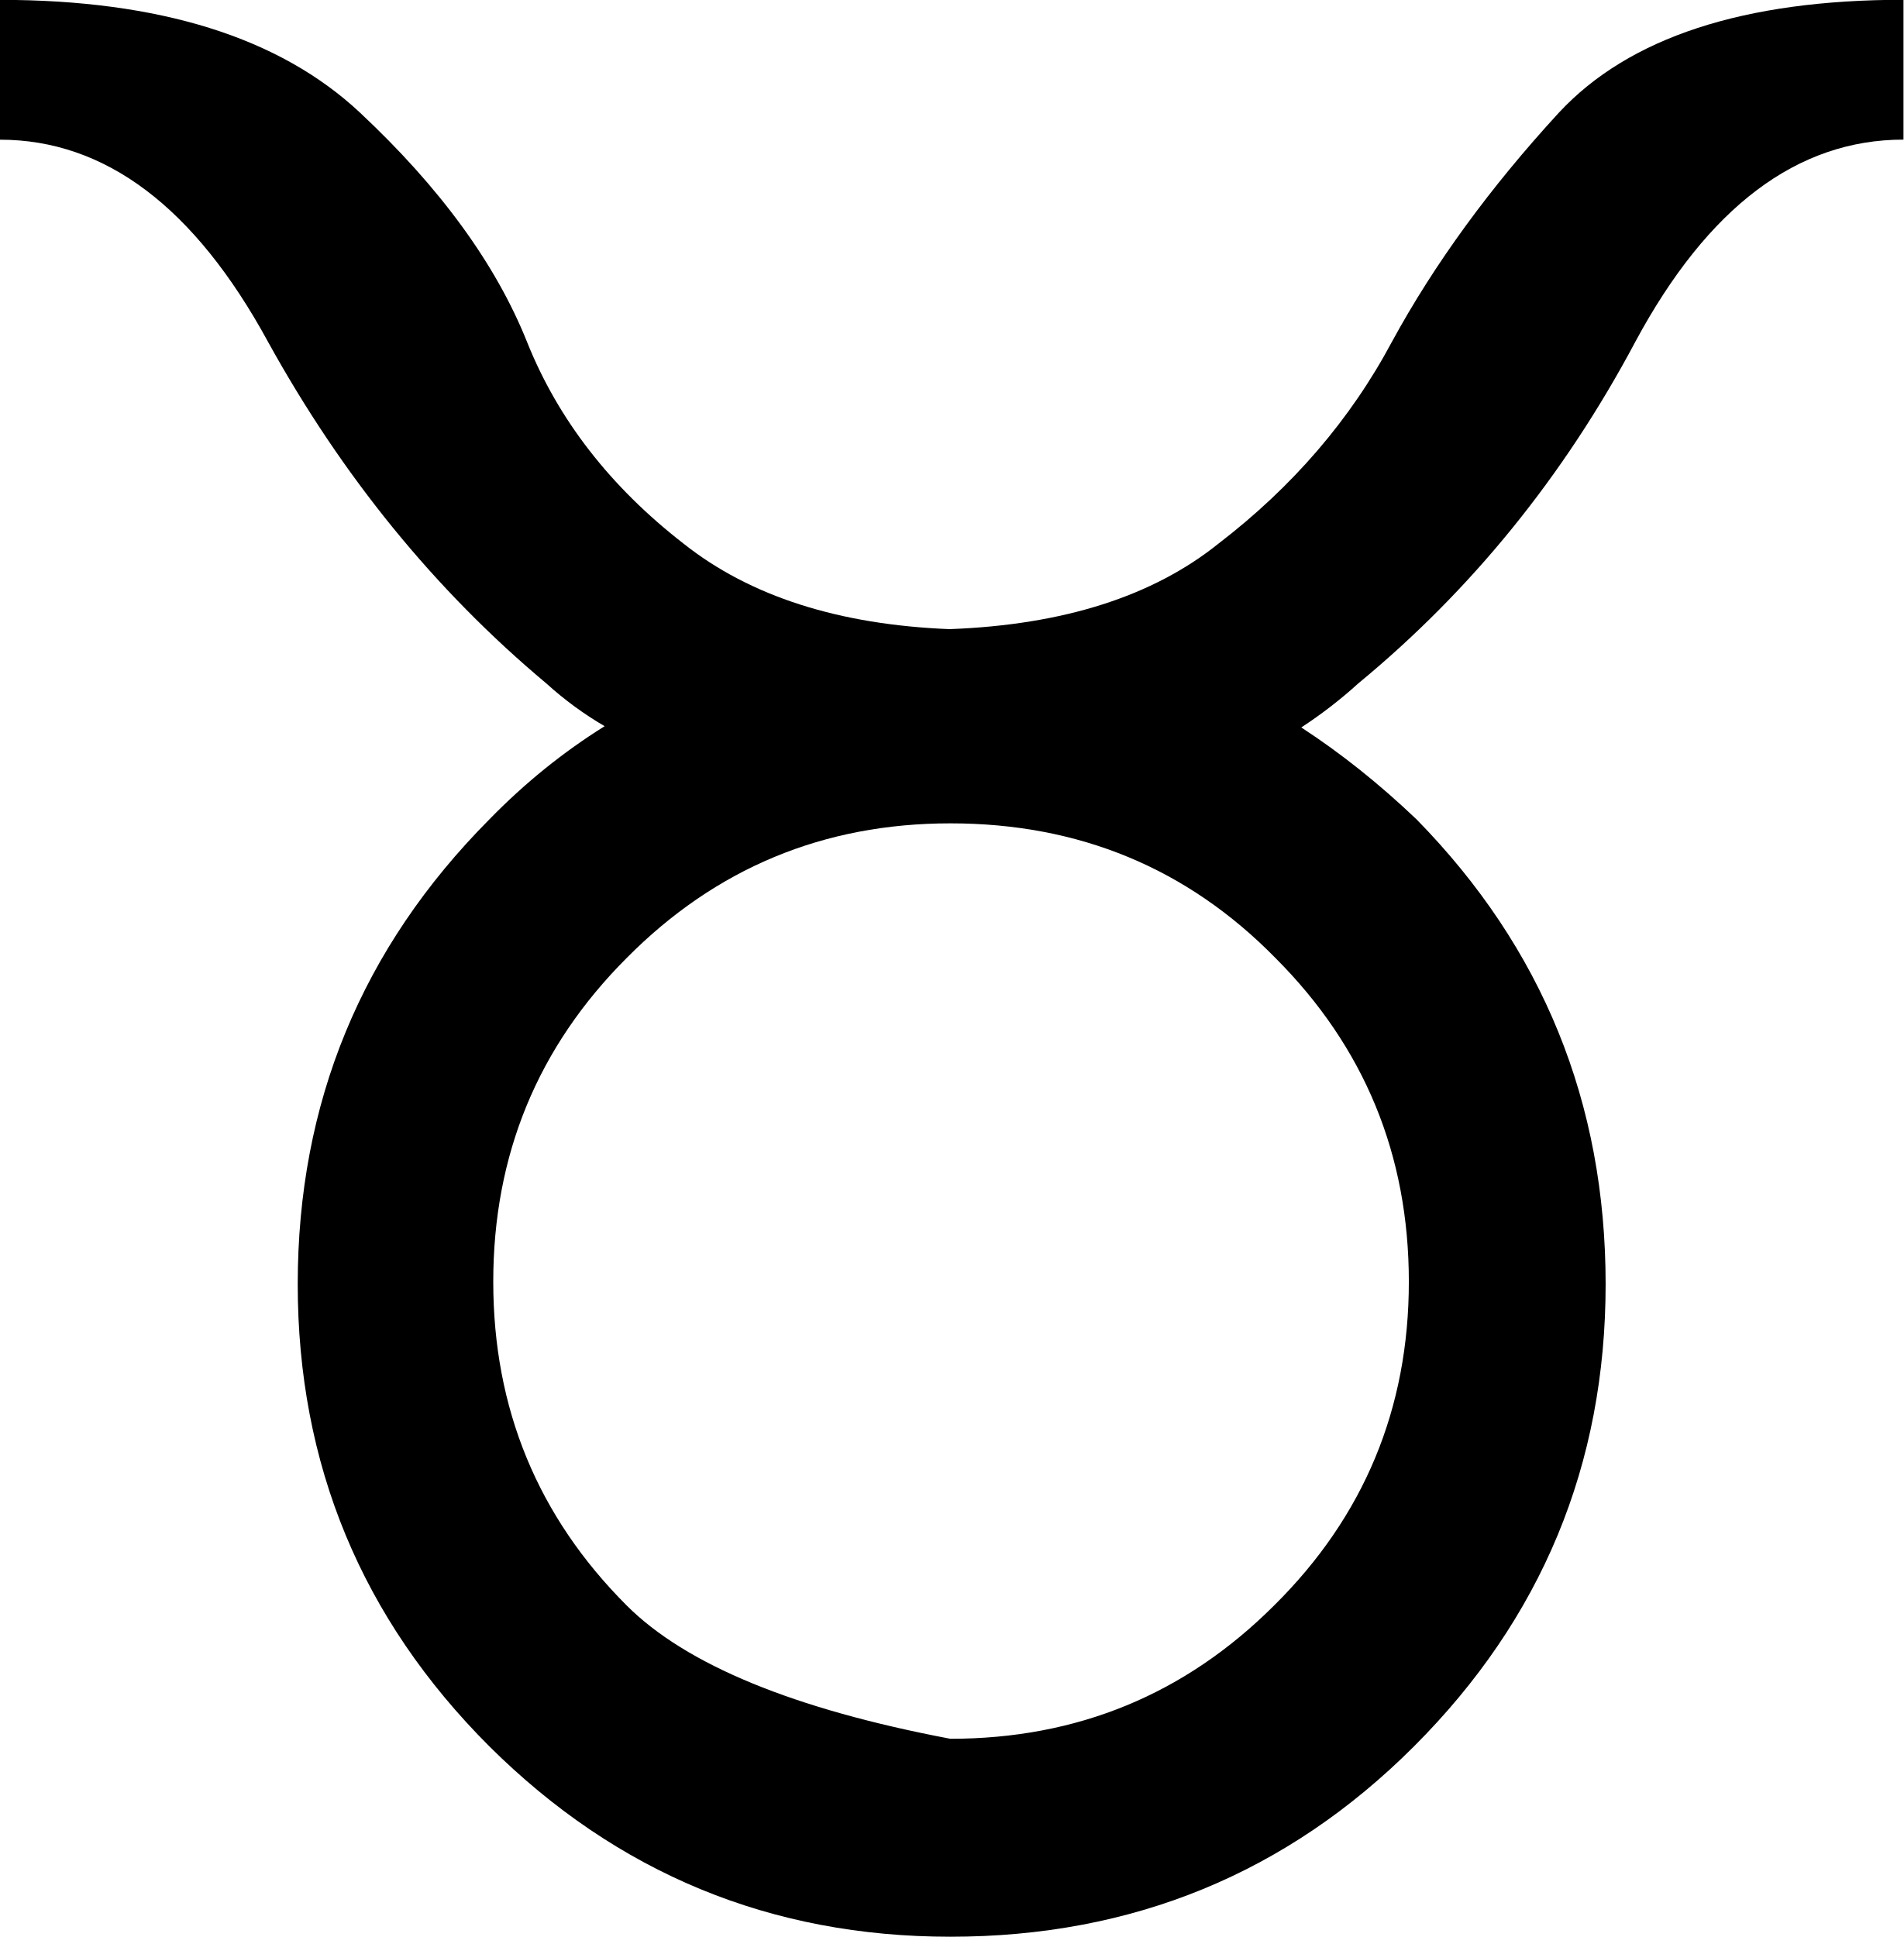
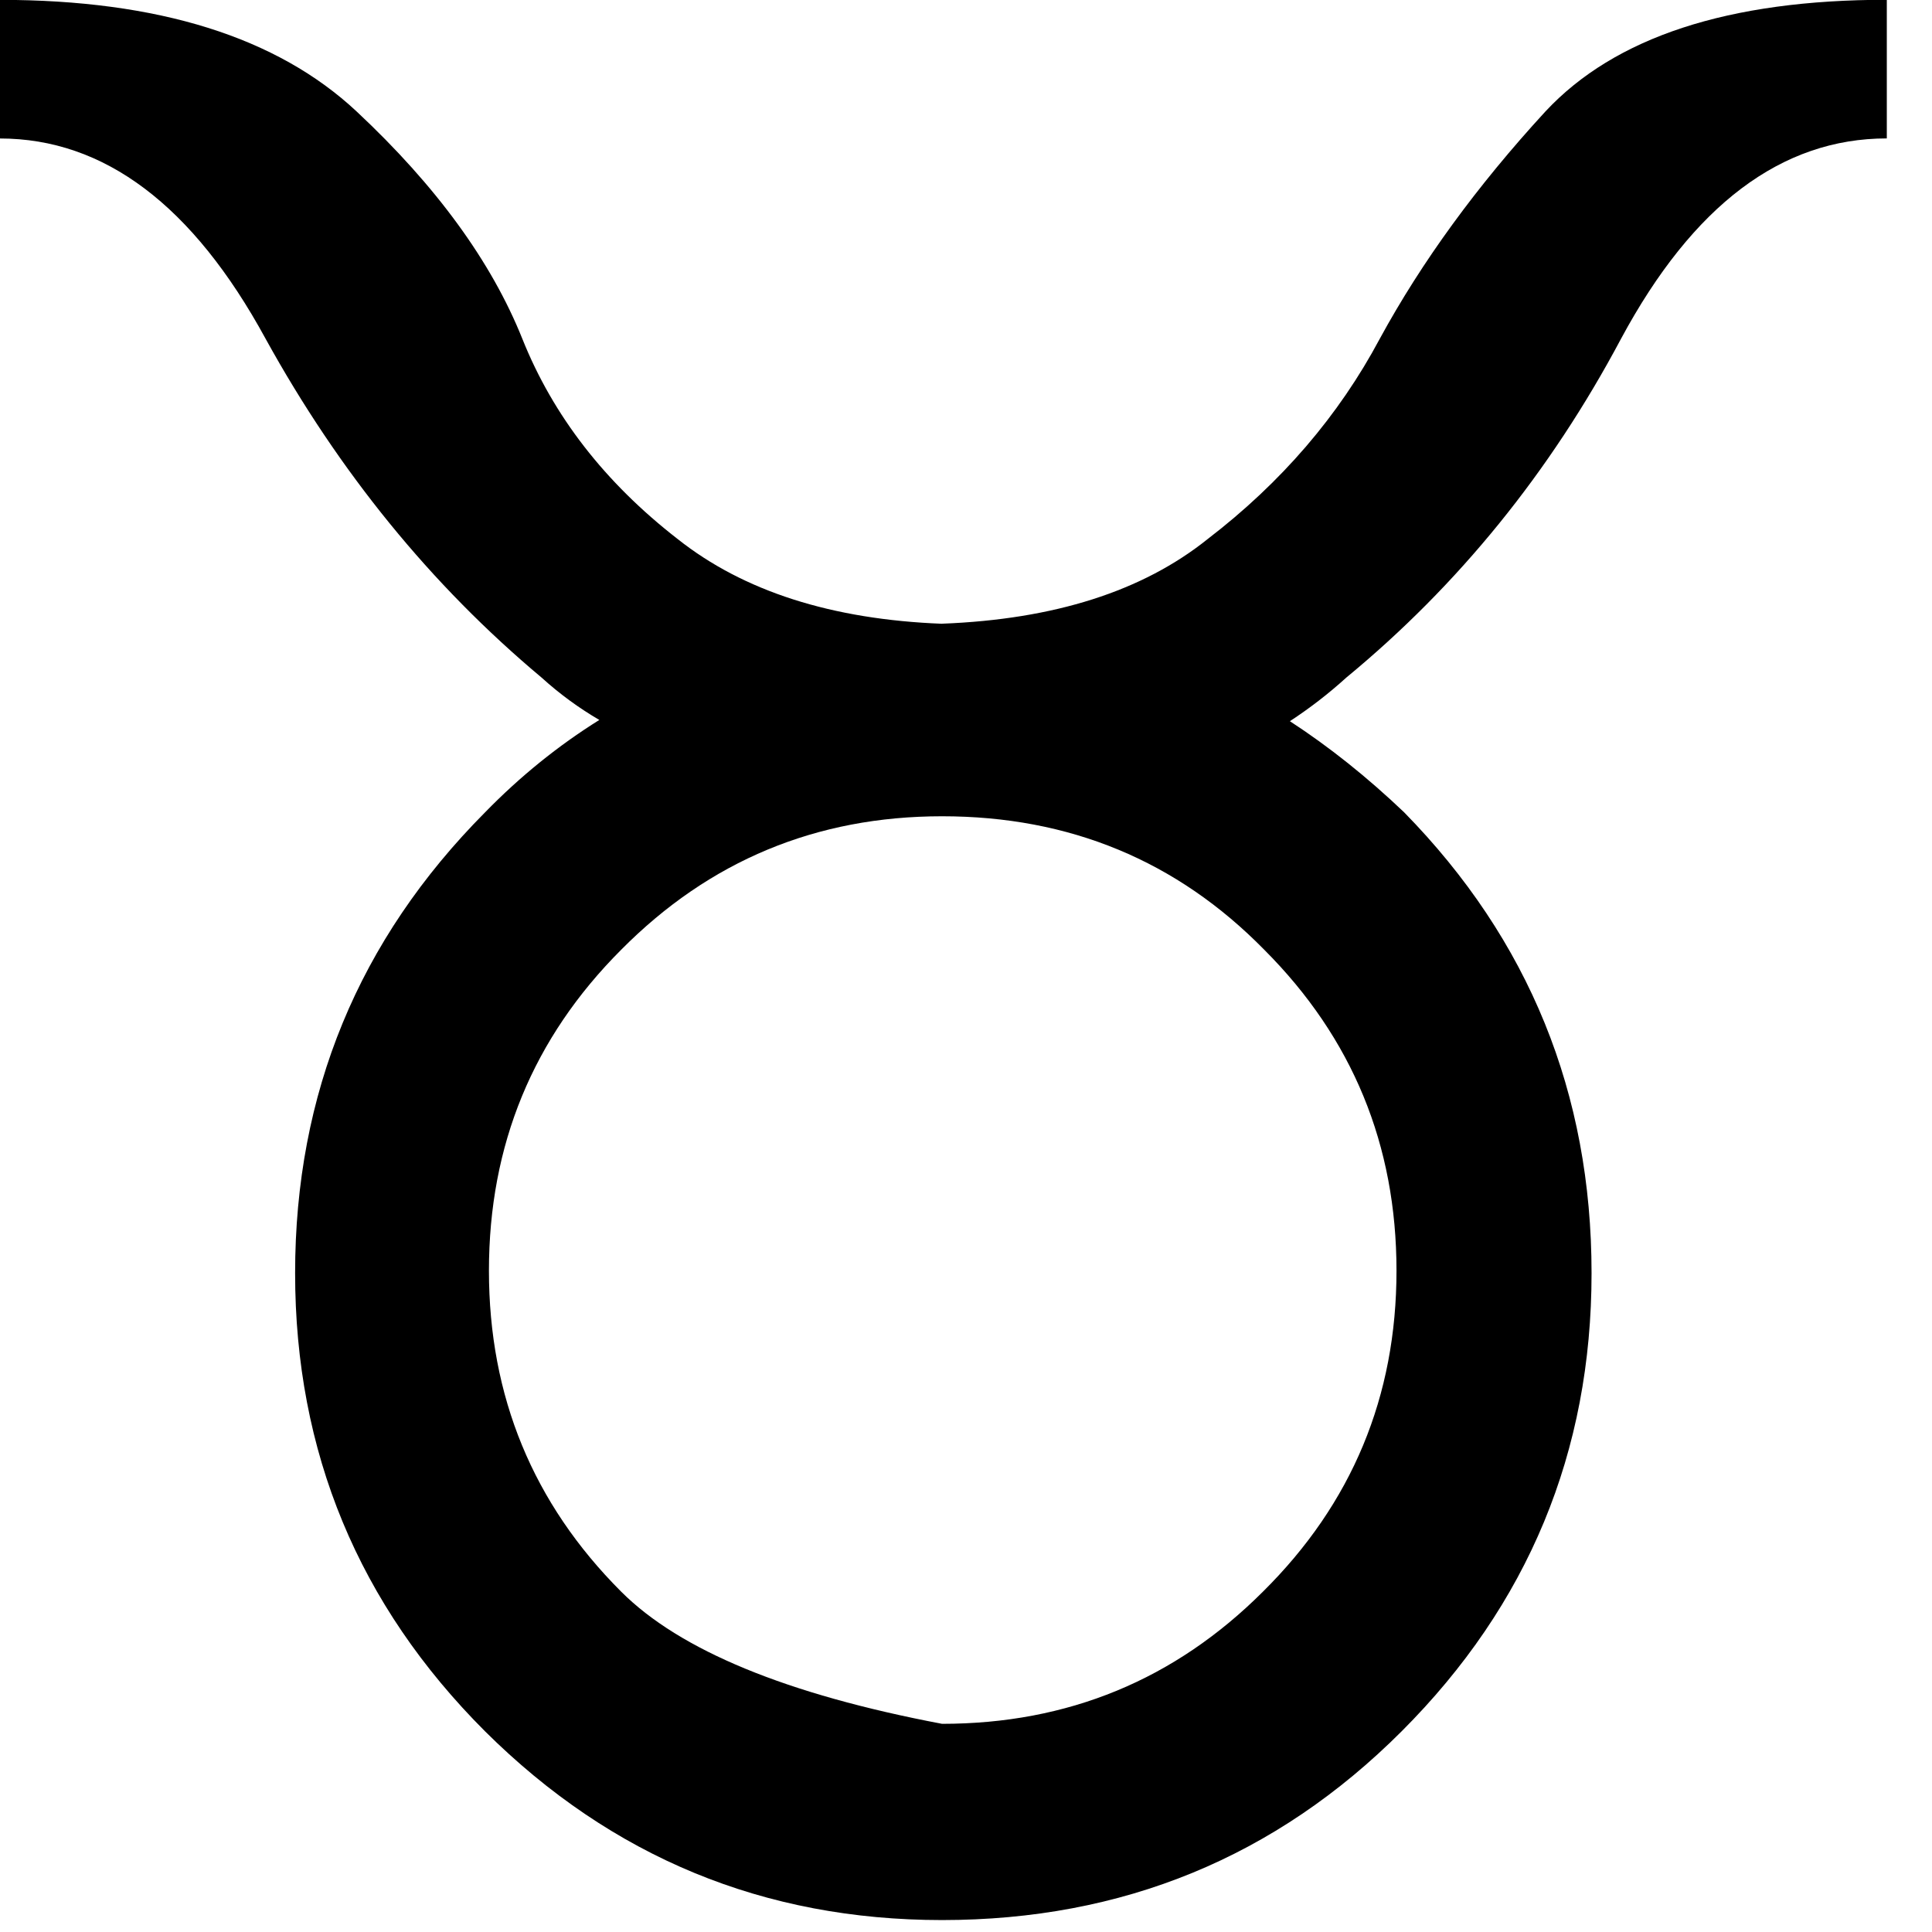
- <svg xmlns="http://www.w3.org/2000/svg" version="1.1" viewBox="0 0 27.347 27.831">
+ <svg xmlns="http://www.w3.org/2000/svg" version="1.1" viewBox="0 0 28 28">
  <path d="m13.653 11.83c-1.823 0-3.373 0.645-4.651 1.935-1.277 1.278-1.916 2.828-1.916 4.651 0 1.823 0.639 3.373 1.916 4.651 0.852 0.852 2.402 1.49 4.651 1.916 1.823 0 3.373-0.639 4.651-1.916 1.29-1.277 1.935-2.828 1.935-4.651s-0.639-3.373-1.916-4.651c-1.265-1.29-2.821-1.935-4.669-1.935zm0-2.791c1.625-0.062 2.908-0.471 3.851-1.228 1.067-0.819 1.898-1.786 2.493-2.902 0.608-1.116 1.408-2.214 2.4-3.293 1.005-1.079 2.654-1.619 4.948-1.619v2.009c-1.525 0-2.809 0.967-3.851 2.902-1.029 1.935-2.357 3.572-3.981 4.911-0.26 0.236-0.533 0.446-0.819 0.633 0.571 0.372 1.122 0.812 1.656 1.321 1.811 1.848 2.716 4.074 2.716 6.678 0 2.592-0.918 4.806-2.753 6.641-1.823 1.823-4.043 2.735-6.66 2.735-2.58 0-4.787-0.911-6.623-2.735-1.835-1.835-2.753-4.049-2.753-6.641 0-2.604 0.918-4.831 2.753-6.678 0.508-0.521 1.06-0.967 1.656-1.339-0.298-0.174-0.577-0.378-0.837-0.614-1.6-1.339-2.933-2.977-4-4.911-1.054-1.935-2.338-2.902-3.851-2.902v-2.009c2.294 0 4.018 0.539 5.172 1.619 1.153 1.079 1.953 2.177 2.4 3.293 0.446 1.116 1.197 2.084 2.251 2.902 0.955 0.757 2.232 1.166 3.832 1.228z" />
</svg>
